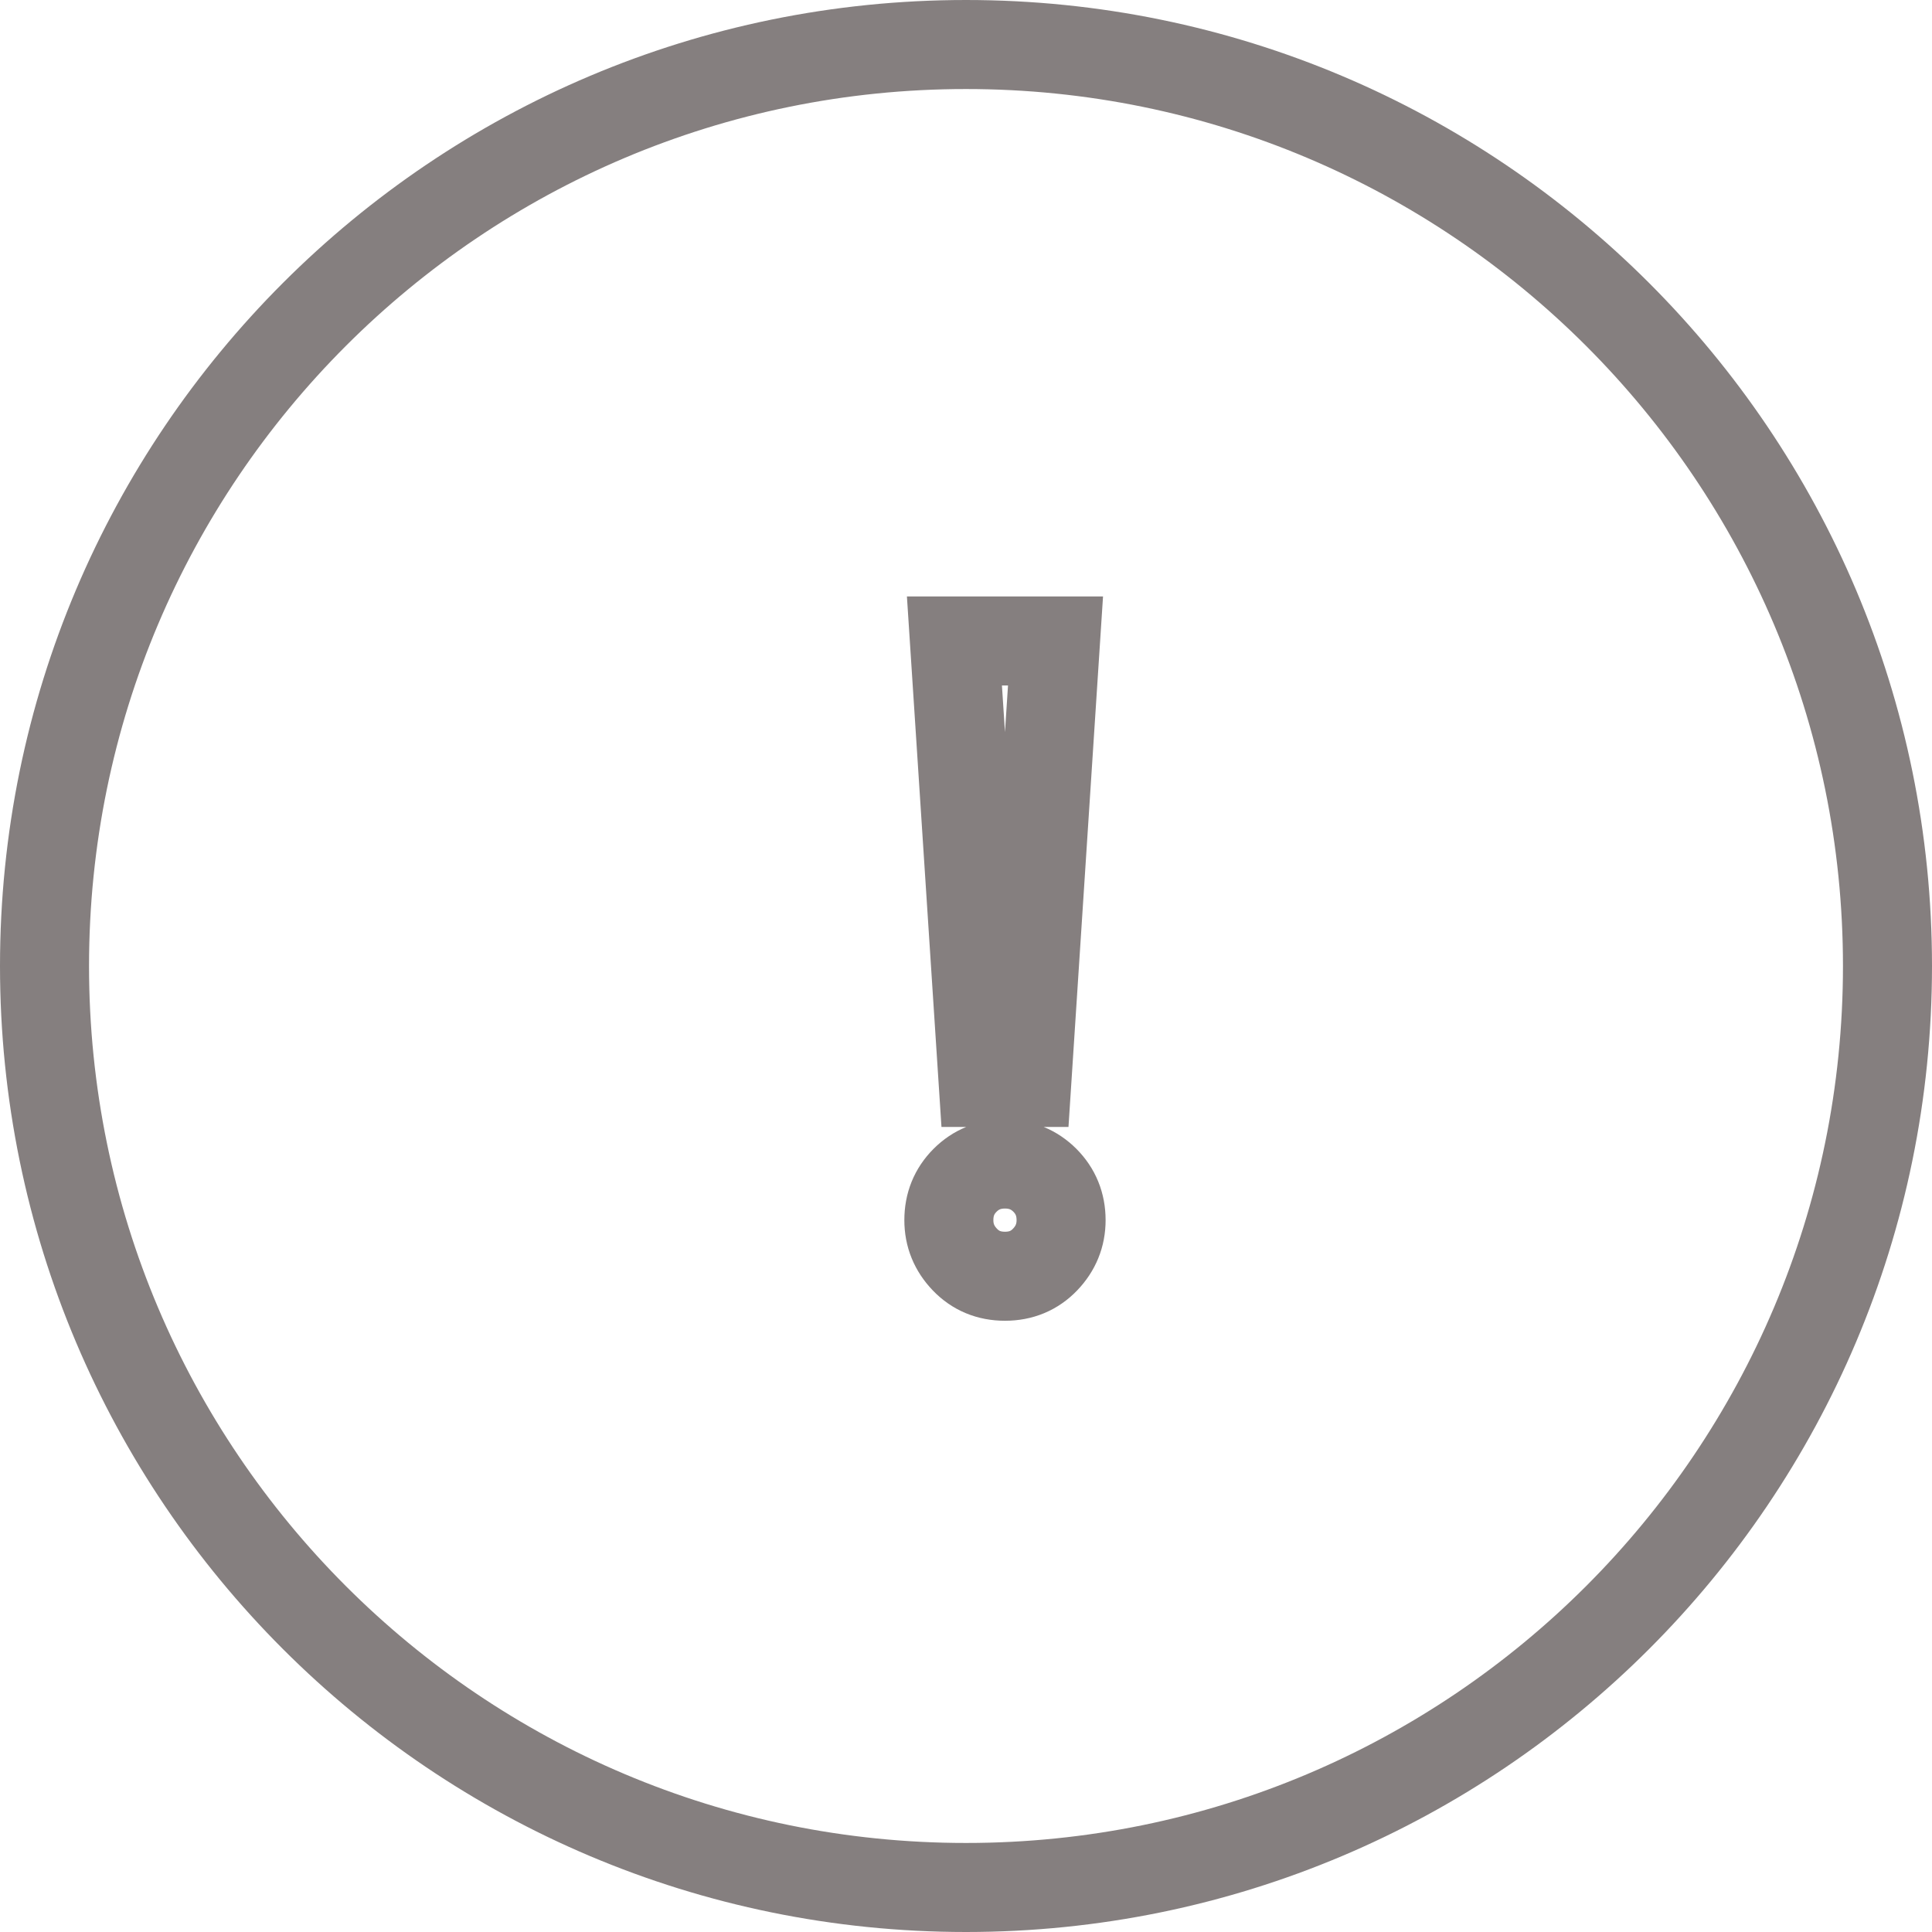
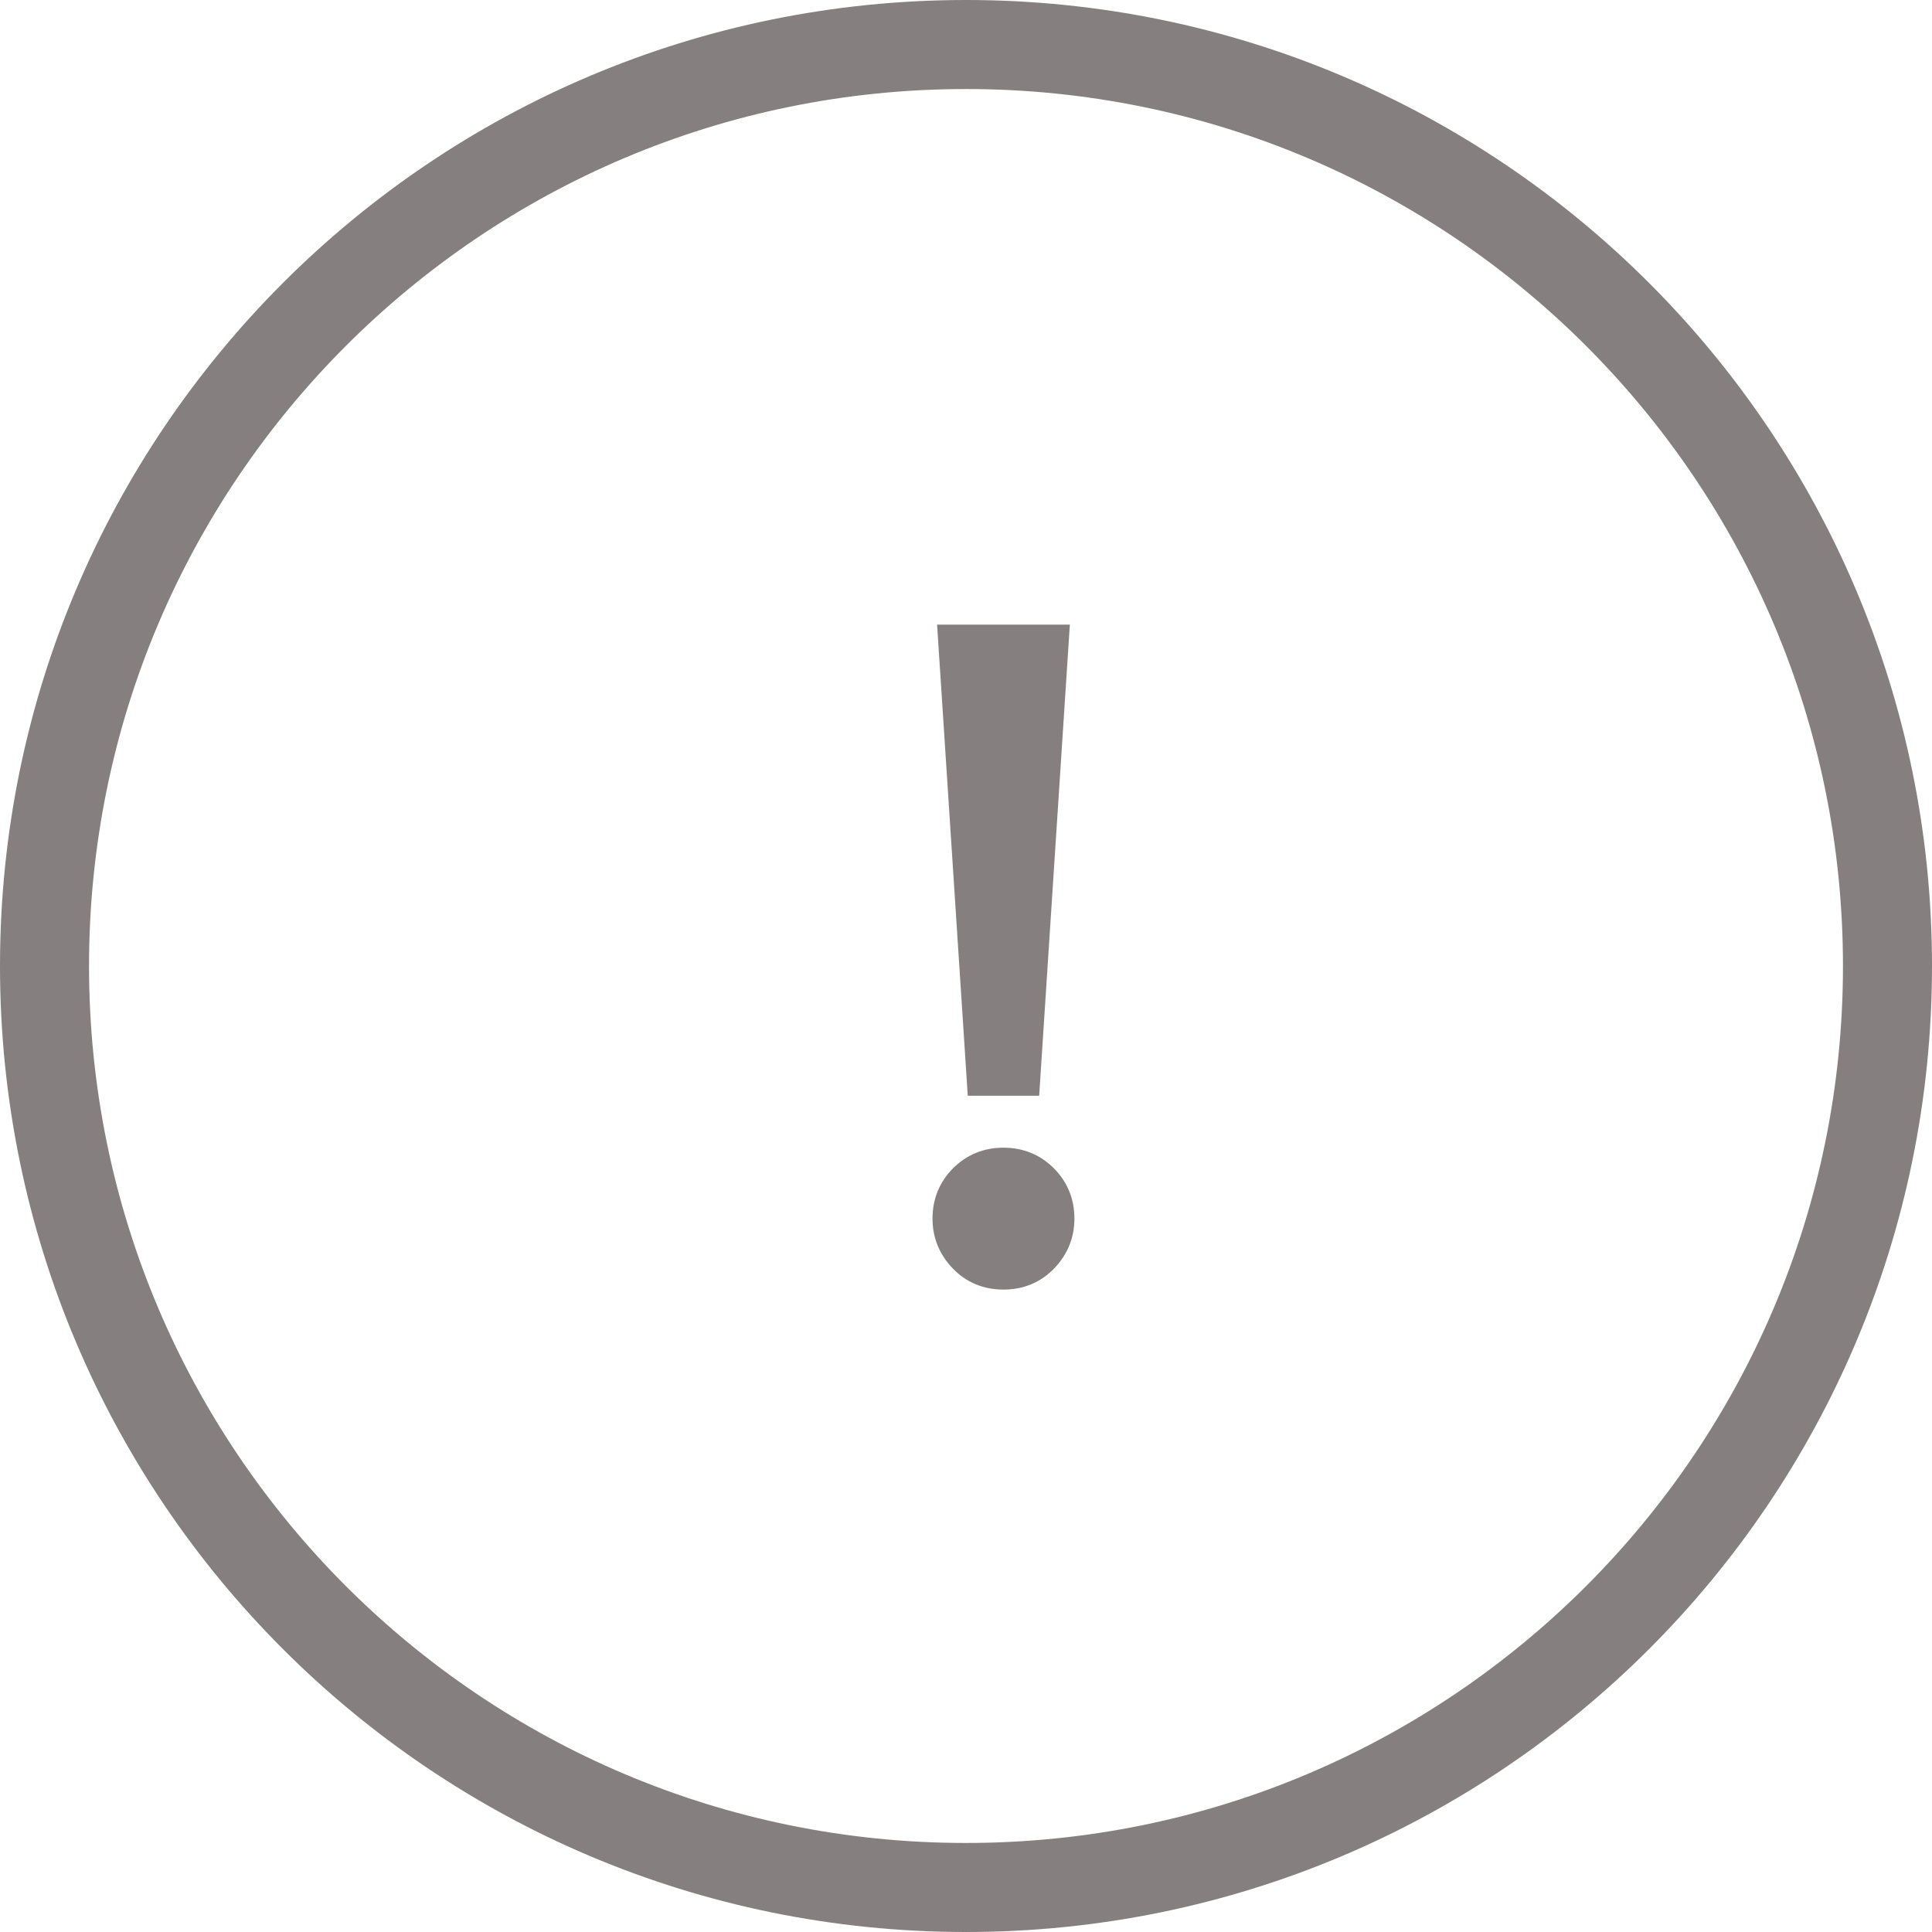
<svg xmlns="http://www.w3.org/2000/svg" version="1.1" viewBox="0 0 130.2 130.2">
  <circle class="path circle" fill="none" stroke="#857F7F" stroke-width="6" stroke-miterlimit="10" cx="65.1" cy="65.1" r="62.1" />
-   <text class="path check" fill="none" font-size="64px" stroke="#857F7F" stroke-width="6" x="57.1" y="85.1">
+   <text class="path check" fill="#857F7F" font-size="64px" stroke="#857F7F" stroke-width="2" x="57" y="85">
        !
    </text>
</svg>
